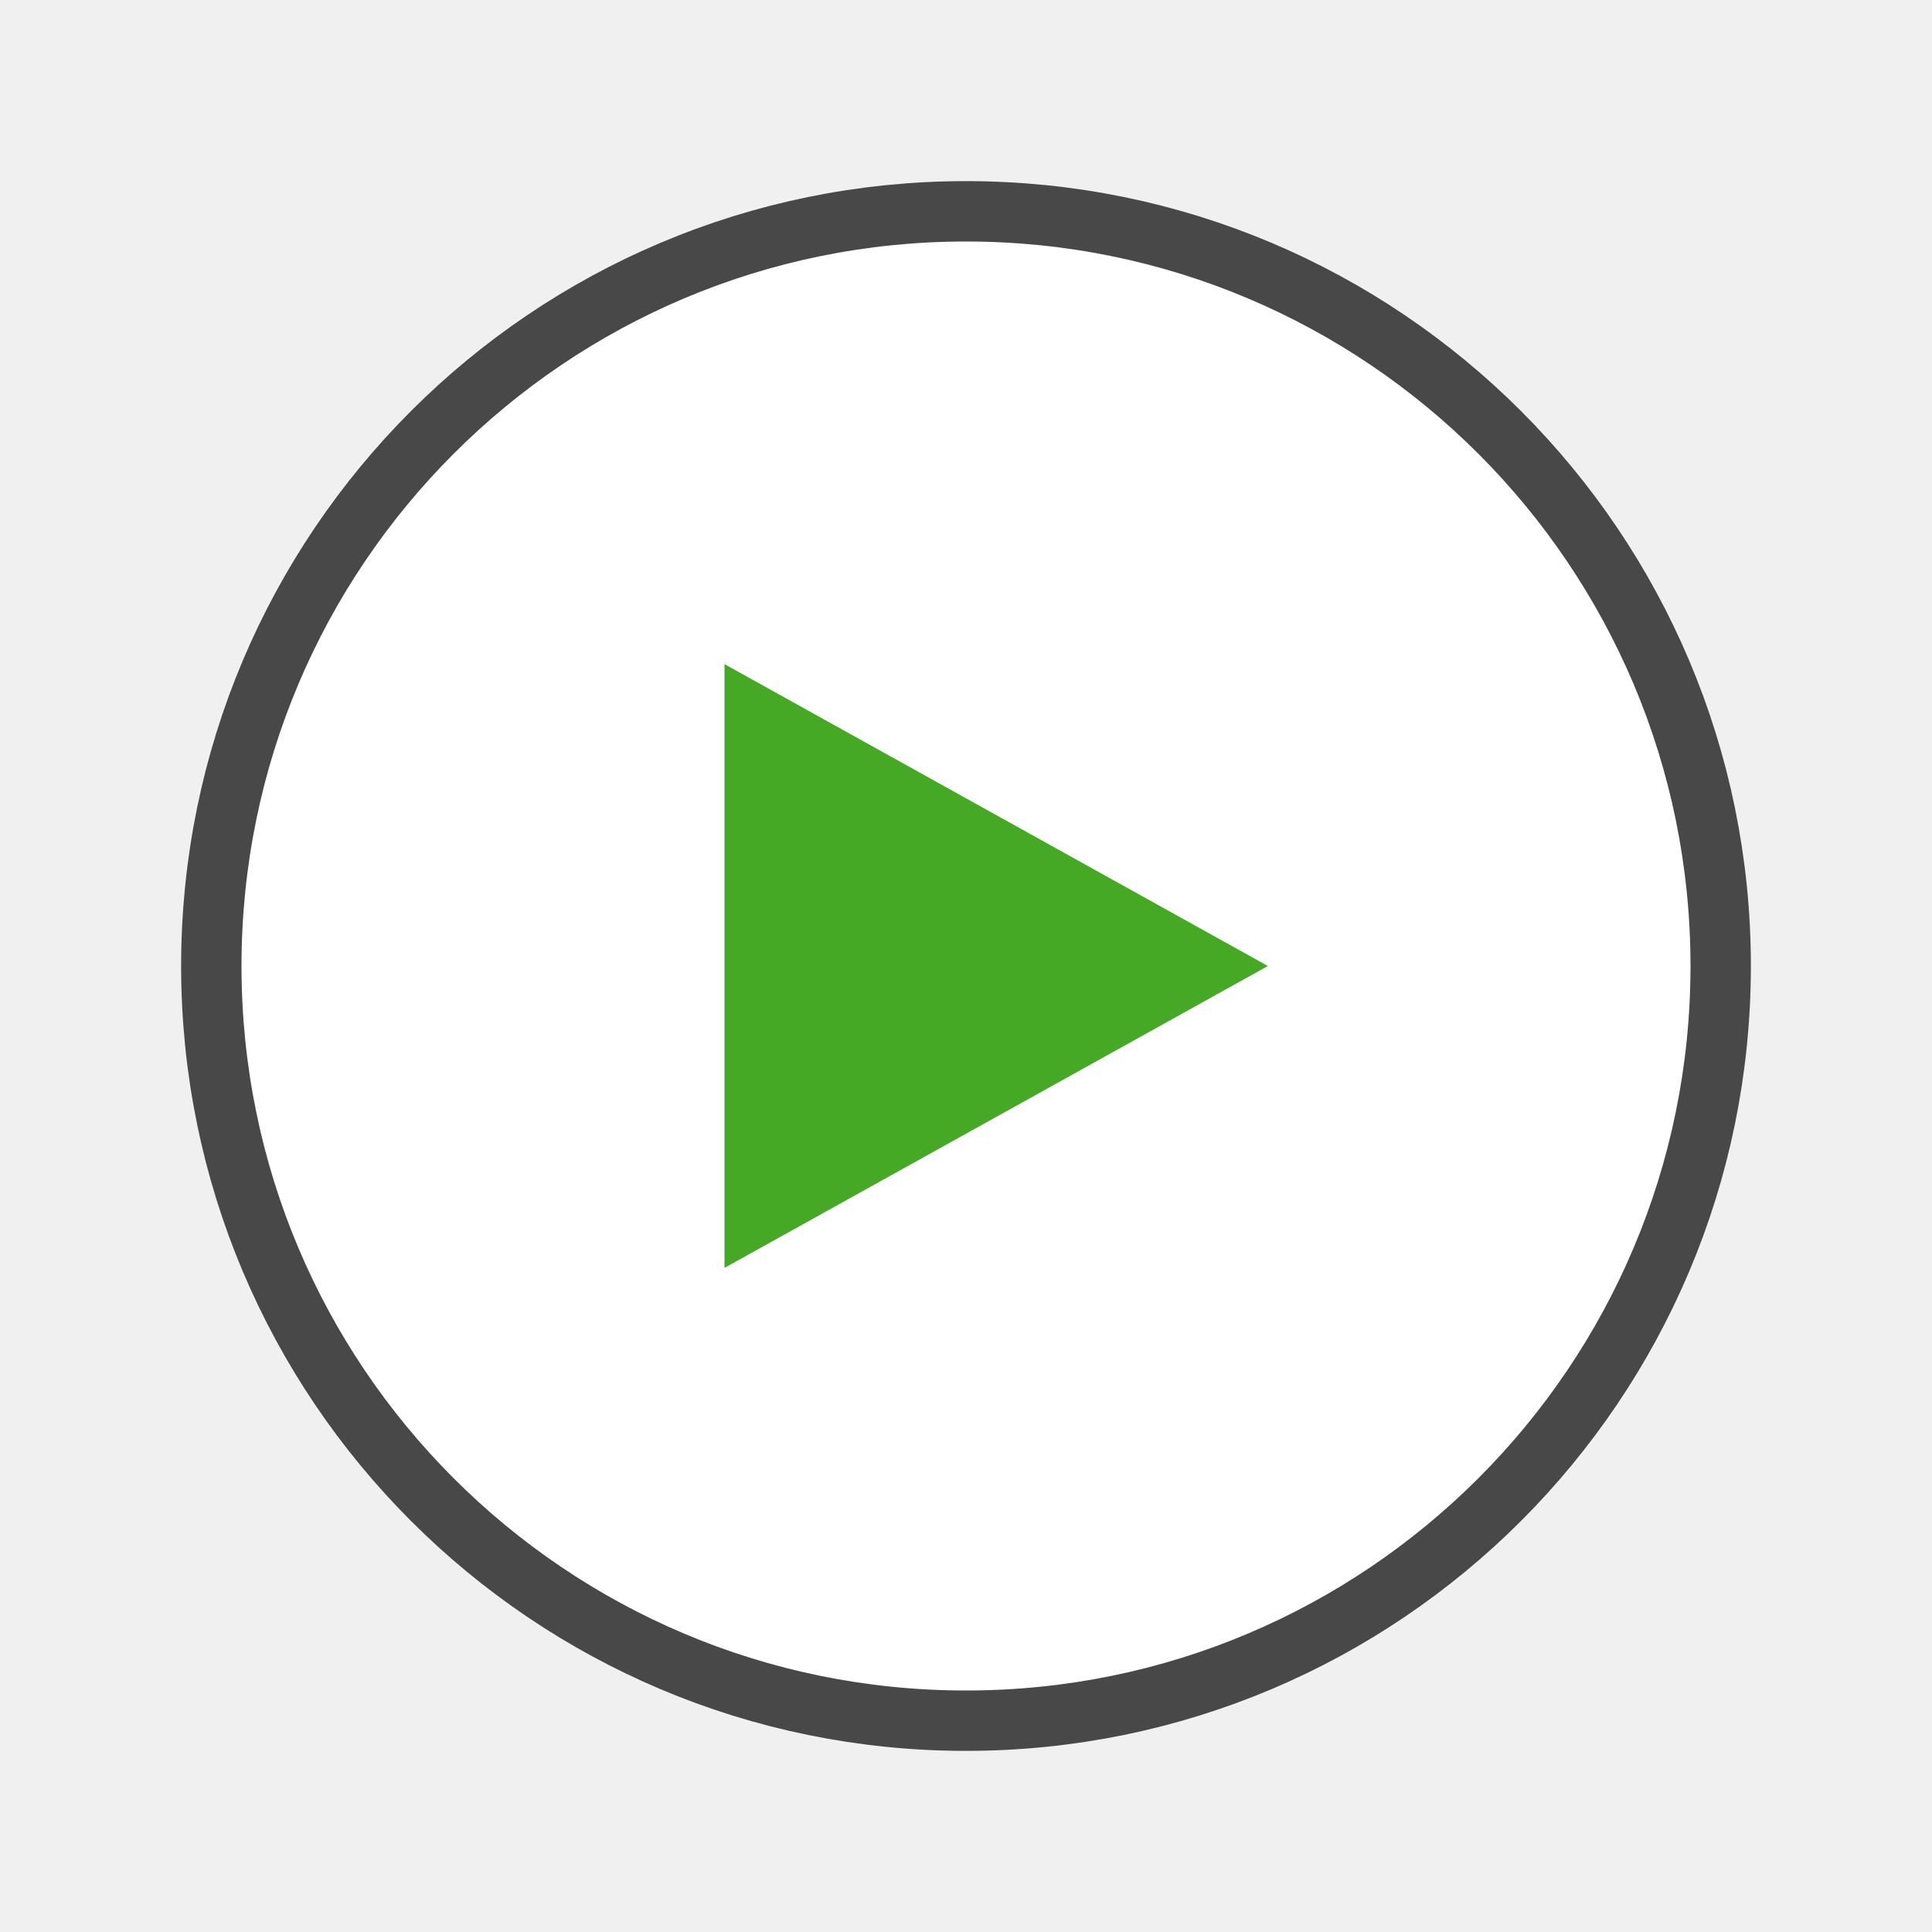
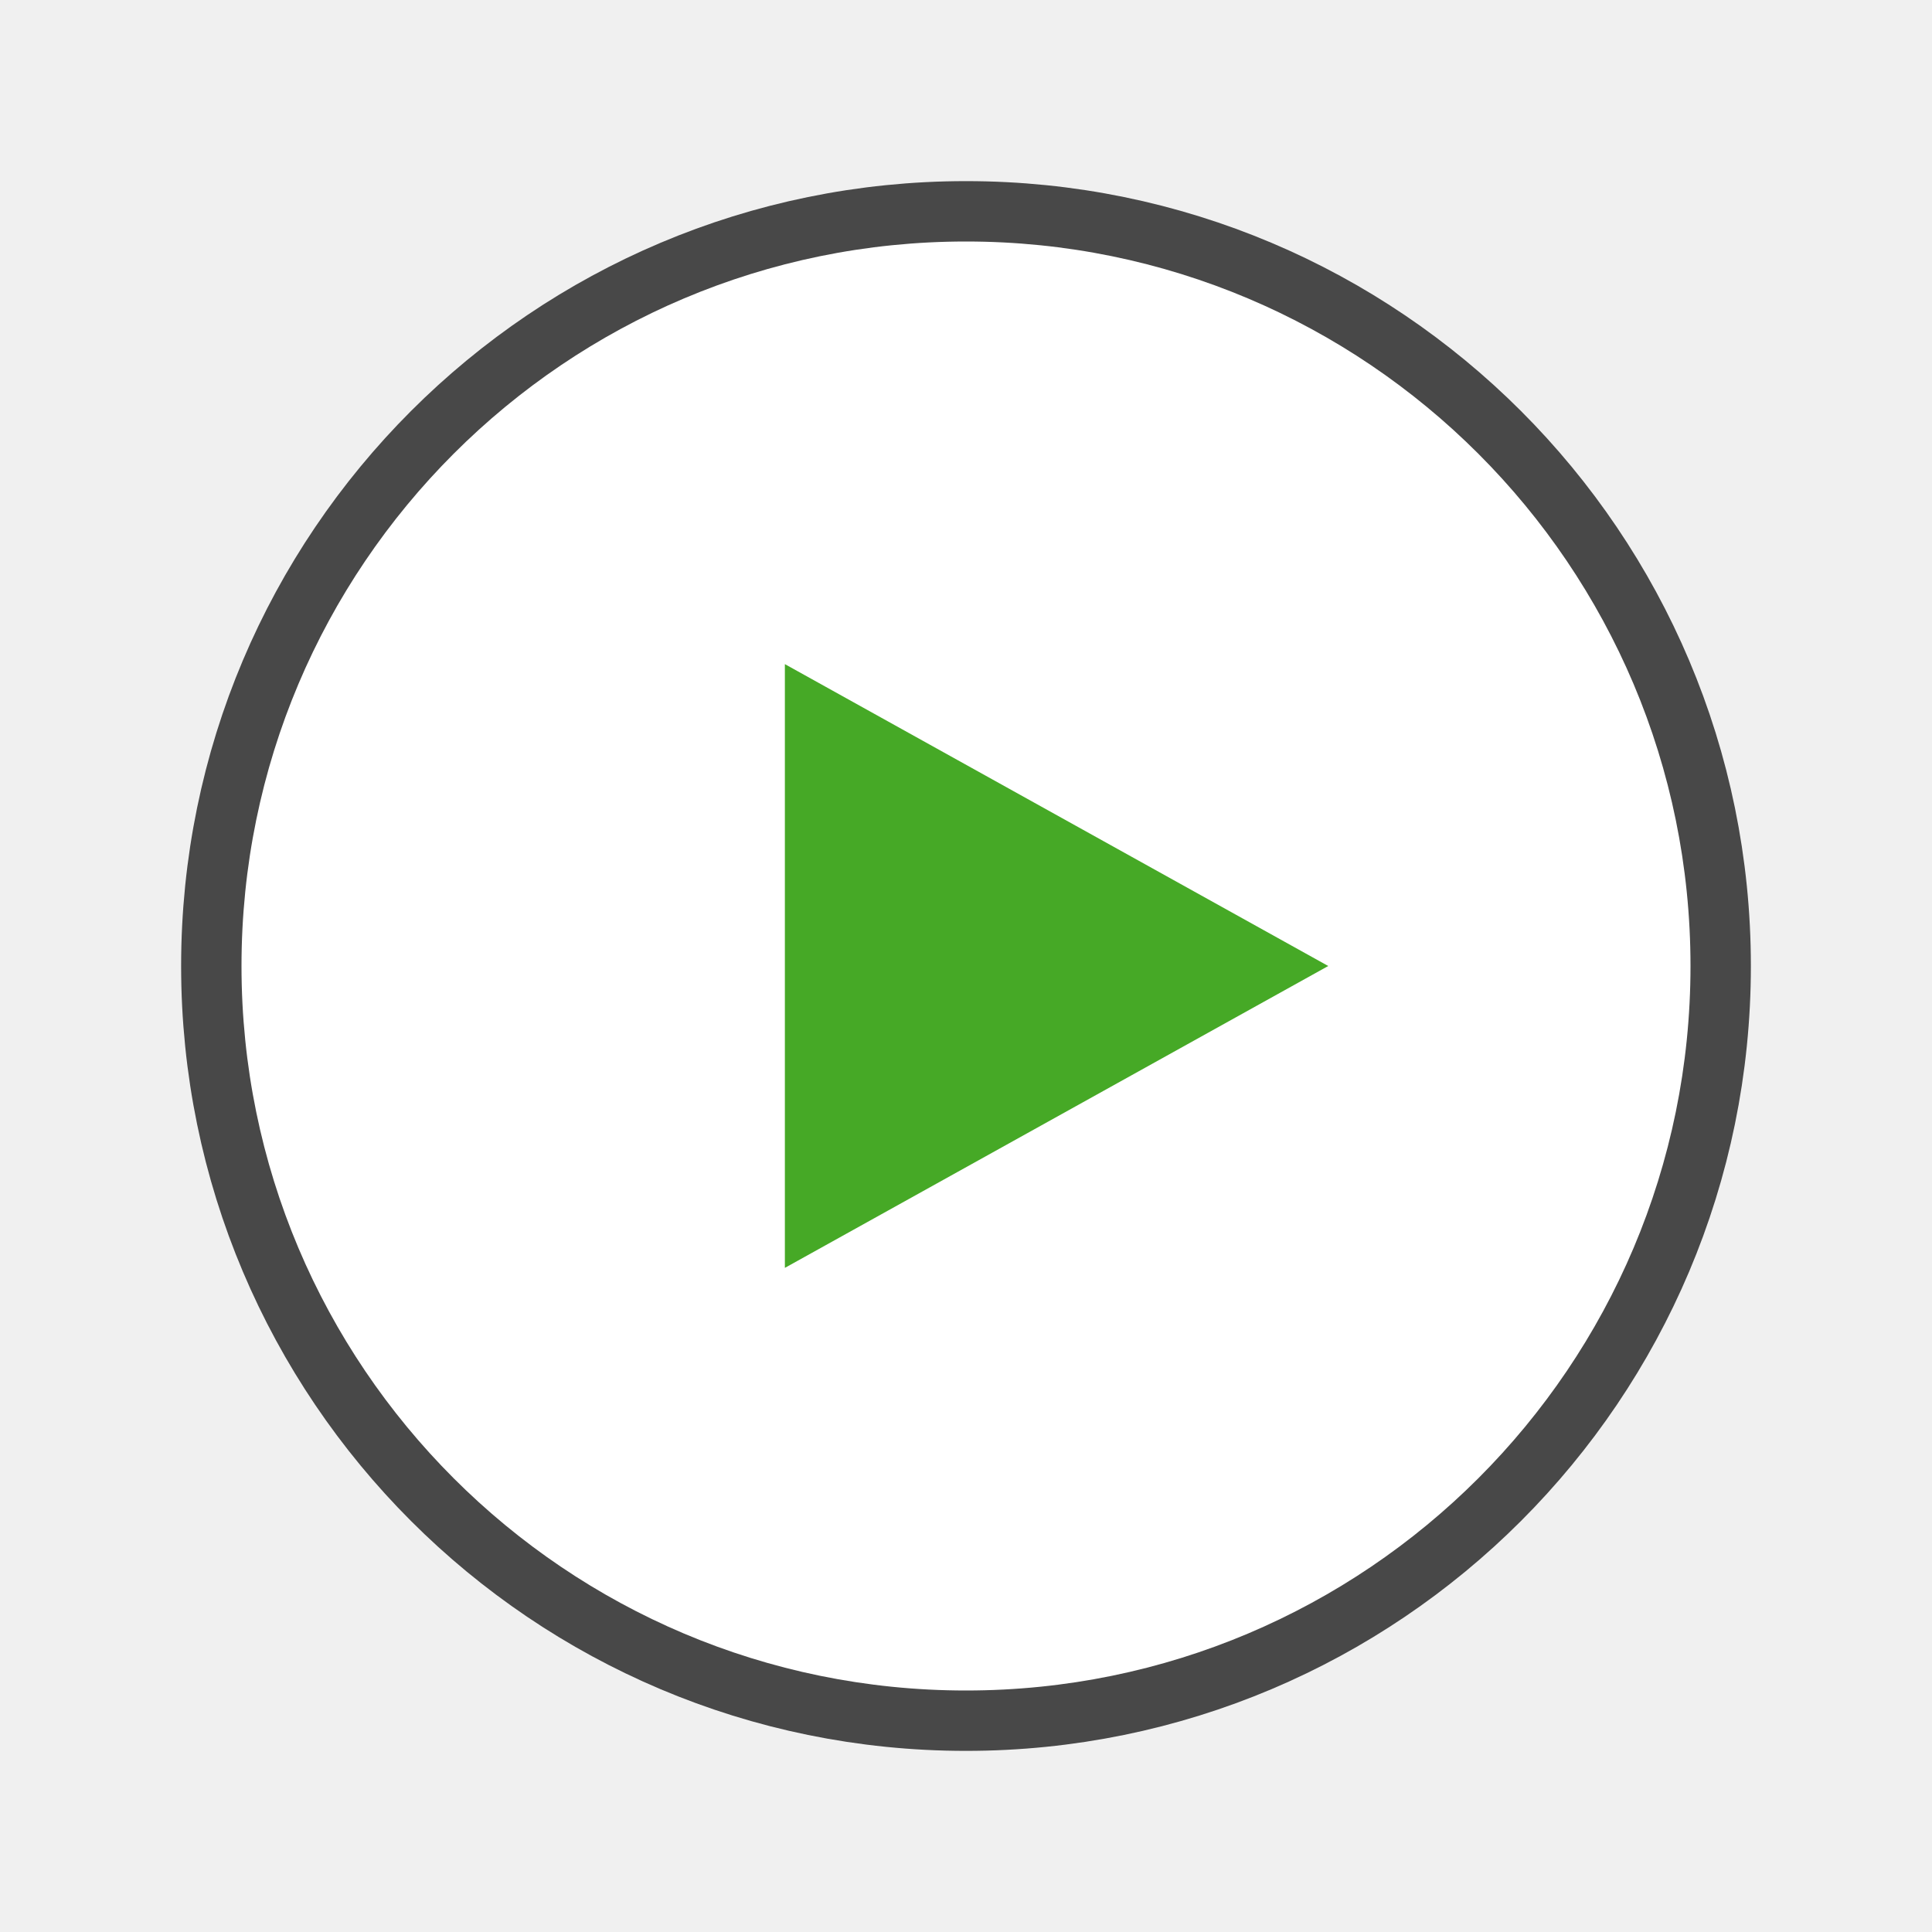
<svg xmlns="http://www.w3.org/2000/svg" viewBox="0 0 32 32" version="1.1" id="svg4">
  <defs id="defs8" />
  <circle r="12" cy="16" cx="16" id="circle821" style="opacity:0.7;fill:#000000;fill-opacity:1;stroke:#000000;stroke-width:2;stroke-linejoin:round;stroke-miterlimit:4;stroke-dasharray:none;stroke-opacity:1" />
  <circle style="opacity:1;fill:#ffffff;fill-opacity:1;stroke:none;stroke-width:2;stroke-linejoin:round;stroke-miterlimit:4;stroke-dasharray:none;stroke-opacity:1" id="path819" cx="16" cy="16" r="12" />
-   <path d="m 12,11 v 10 l 9,-5 z" id="path2" style="fill:#46a926;fill-opacity:1.0" />
+   <path d="m 13,11 v 10 l 9,-5 z" id="path2" style="fill:#46a926;fill-opacity:1" />
</svg>
